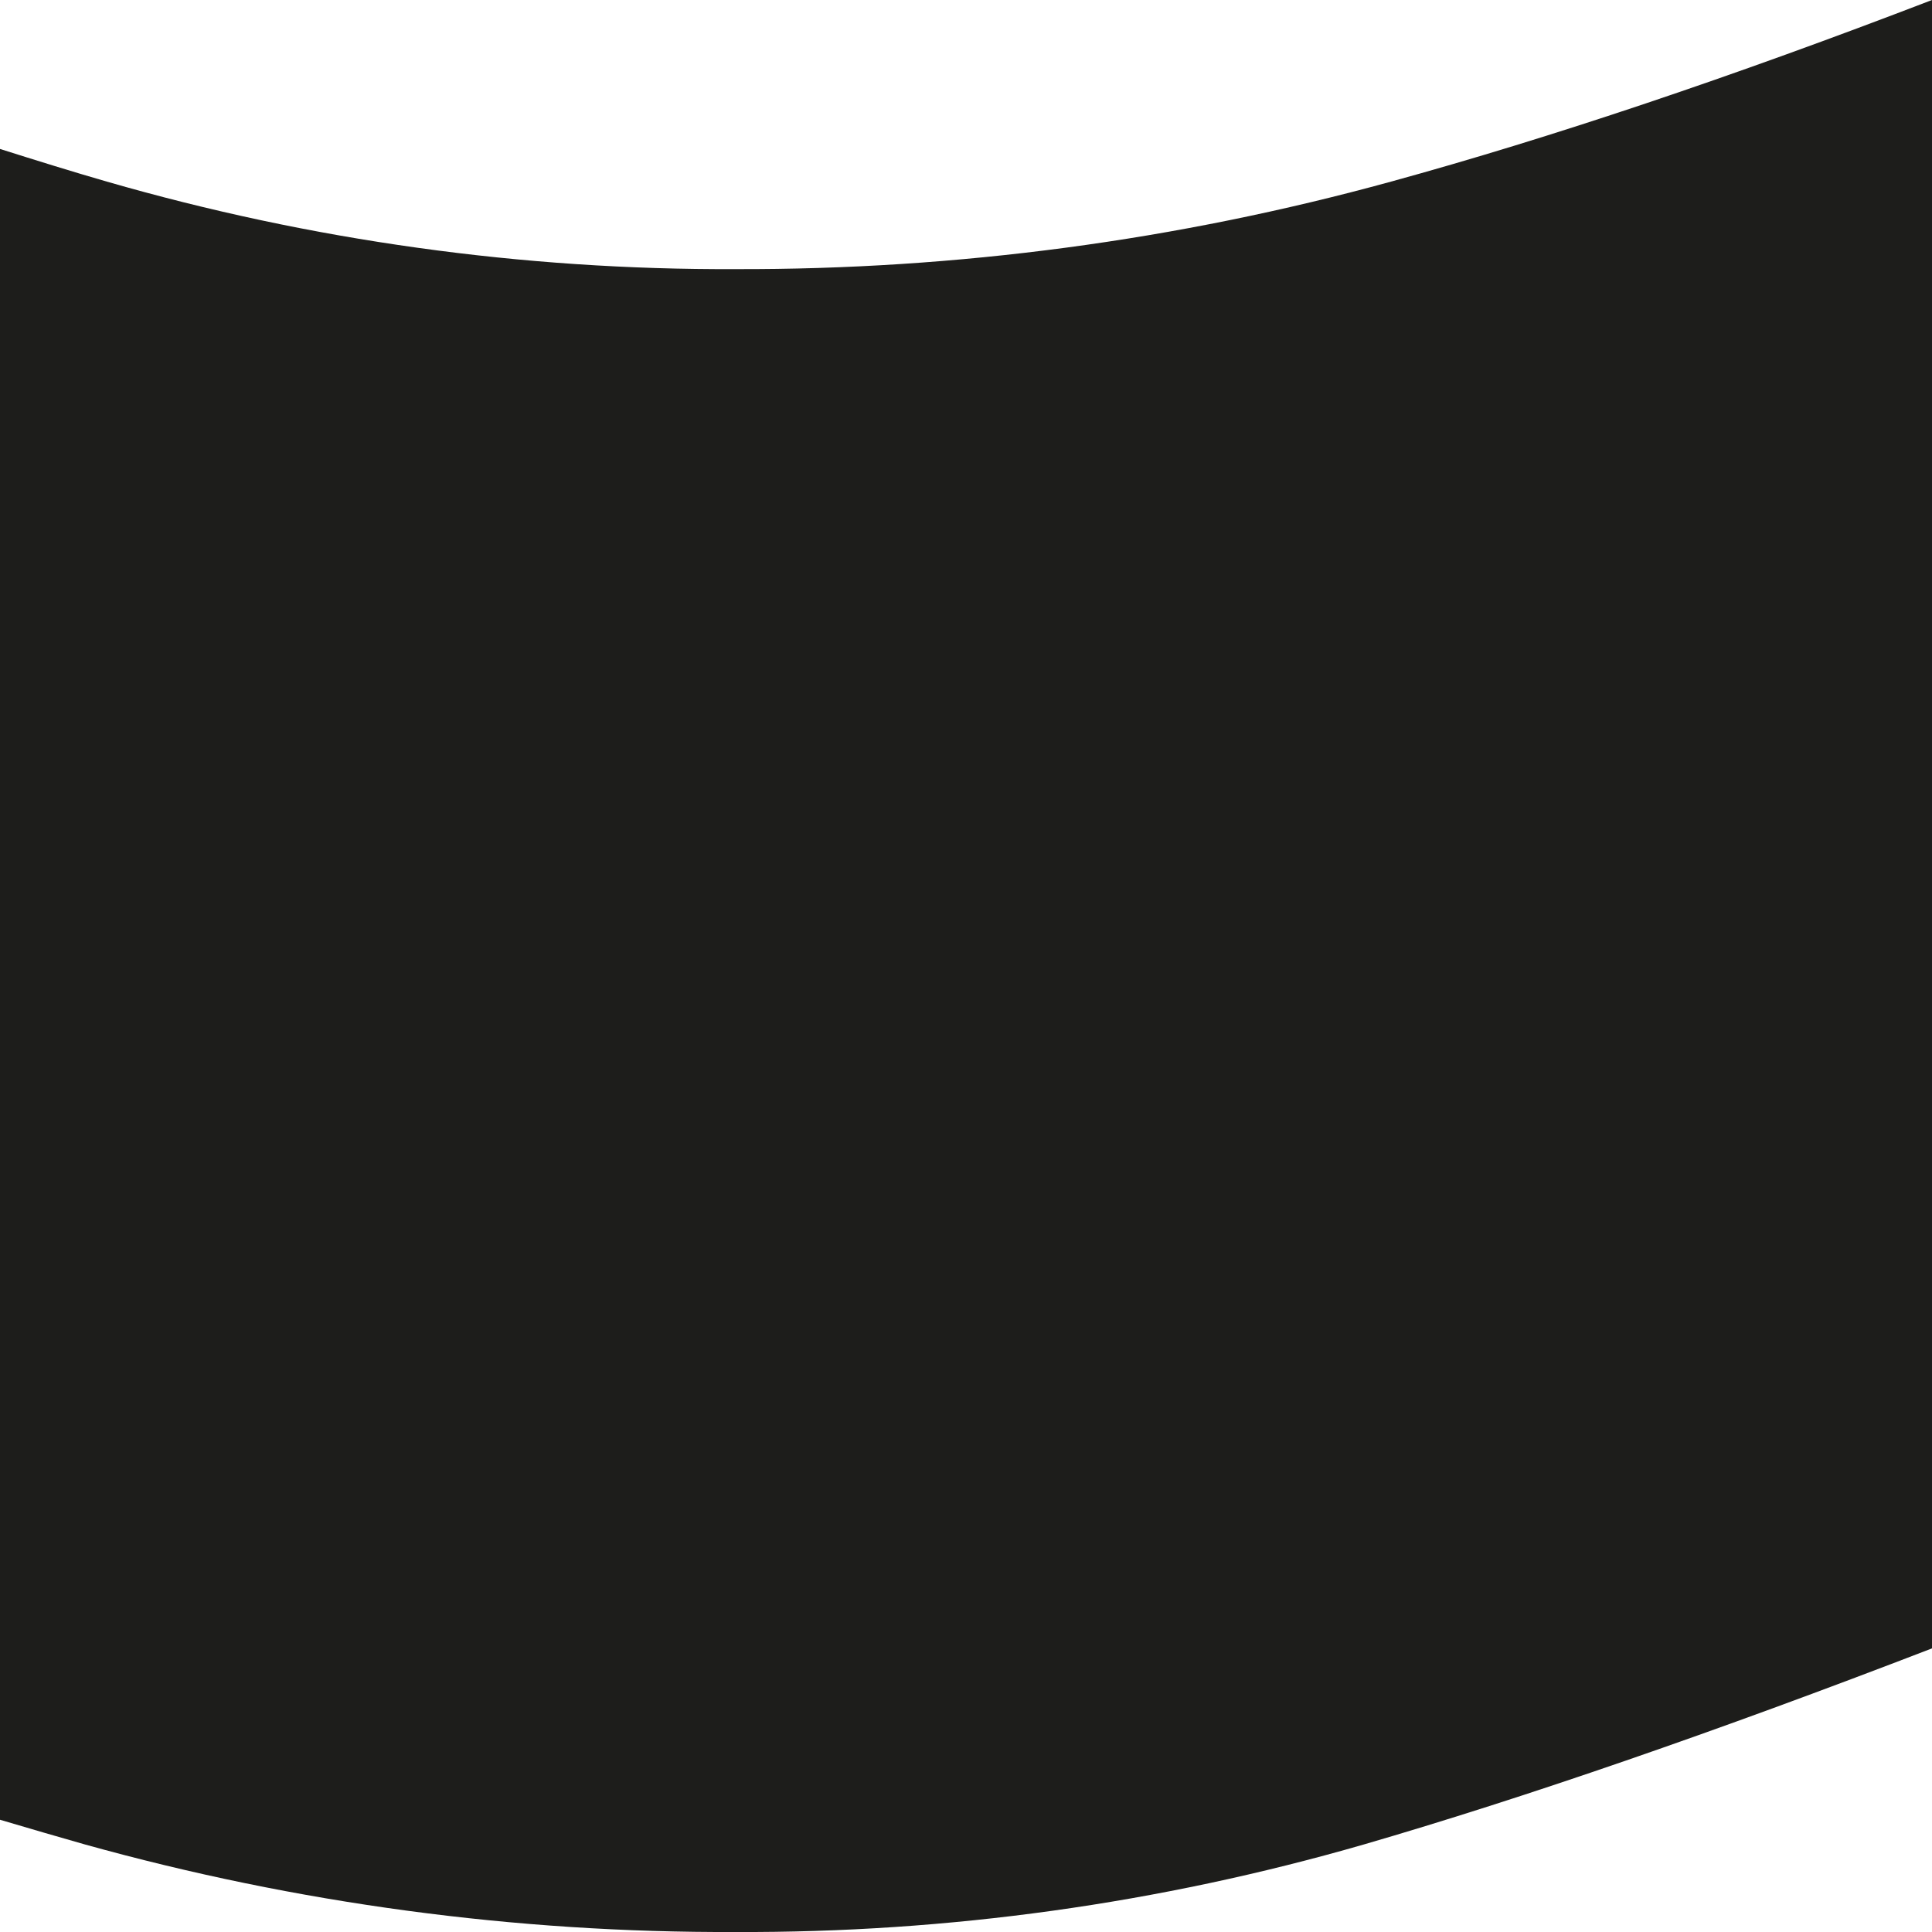
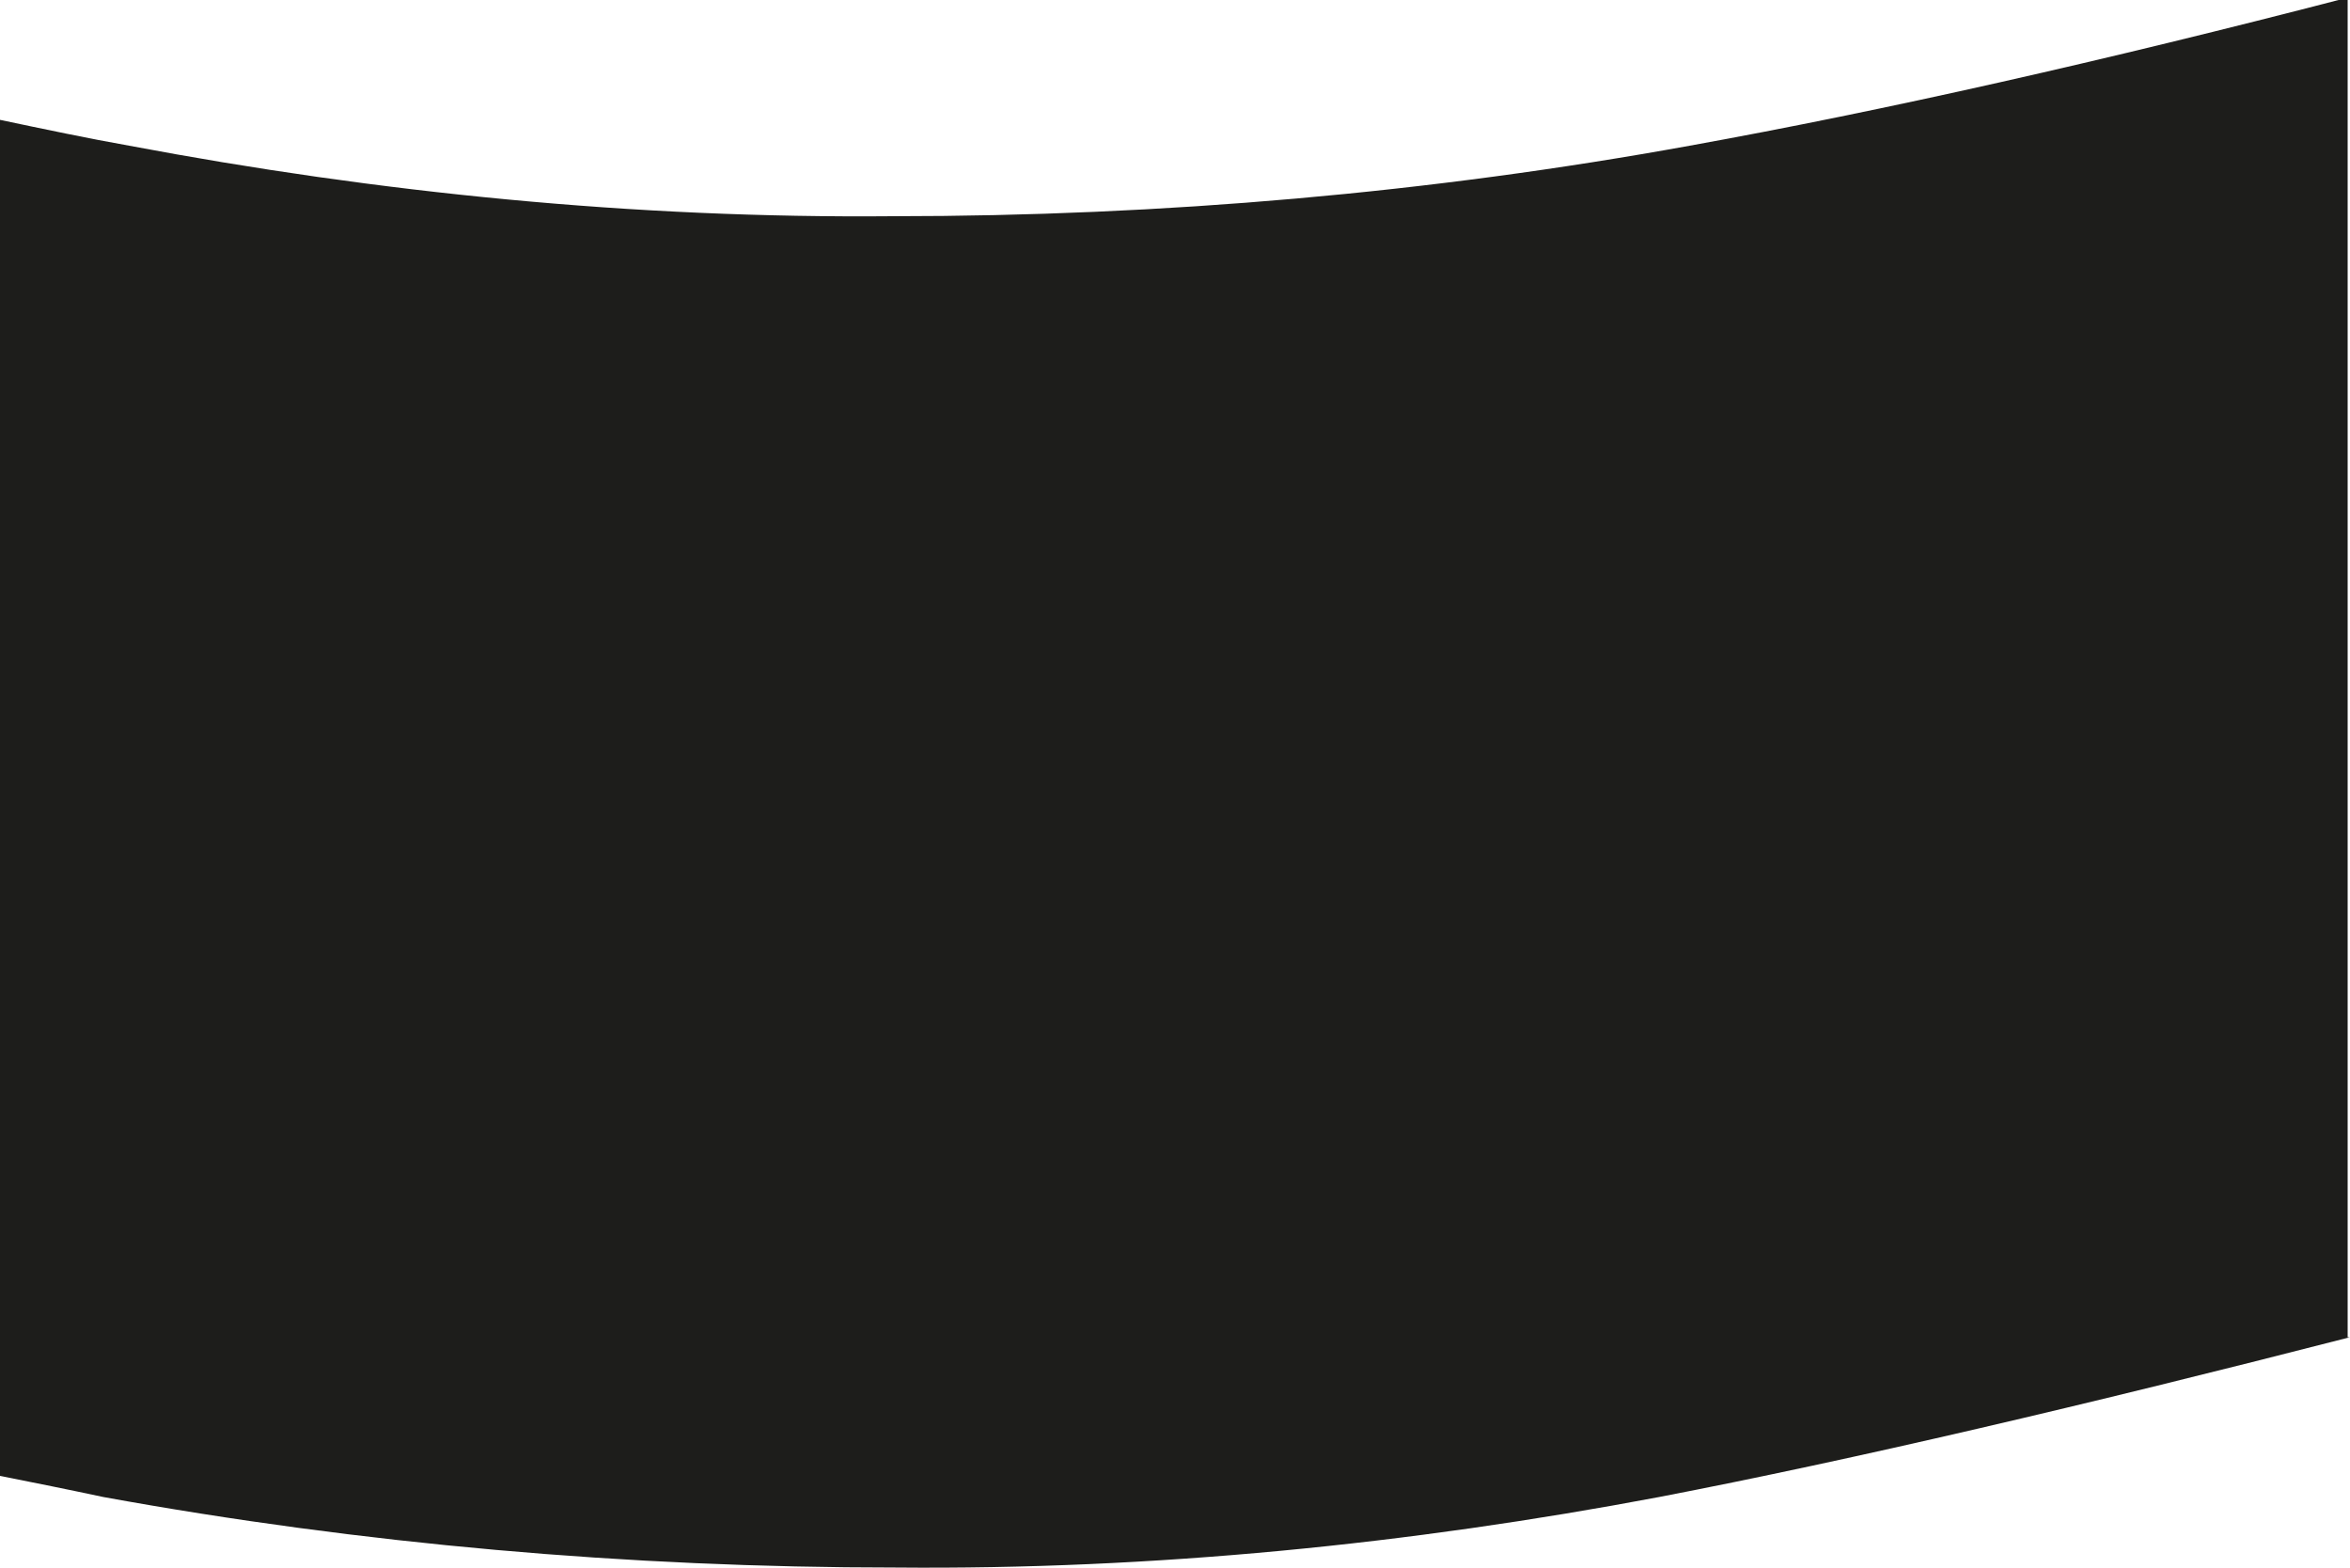
- <svg xmlns="http://www.w3.org/2000/svg" id="Layer_1" data-name="Layer 1" viewBox="0 0 100 100">
-   <defs>
-     <style>.cls-1{fill:#1d1d1b;}</style>
-   </defs>
-   <path class="cls-1" d="M100,85.32c-11.29,4.35-21.12,7.74-29.41,10.15A115.37,115.37,0,0,1,38.06,100,123.53,123.53,0,0,1,4.4,95.47C3,95.07,1.51,94.64,0,94.19V7.71c1.9.6,3.76,1.18,5.53,1.69a115.48,115.48,0,0,0,32.53,4.53A126.56,126.56,0,0,0,72,9.4Q84.39,6,100,0h0Z" />
+ <svg xmlns="http://www.w3.org/2000/svg" version="1.1" id="Layer_1" x="0px" y="0px" viewBox="0 0 100 66.7" style="enable-background:new 0 0 100 66.7;" xml:space="preserve">
+   <style type="text/css">
+ 	.st0{fill:#1D1D1B;}
+ </style>
+   <path class="st0" d="M100,56.9c-11.3,2.9-21.1,5.2-29.4,6.8c-10.6,2-21.5,3.1-32.5,3c-11.4,0-22.7-1-33.7-3C3,63.4,1.5,63.1,0,62.8  V5.1c1.9,0.4,3.8,0.8,5.5,1.1c10.6,2,21.5,3.1,32.5,3c11.5,0,22.9-1,33.9-3c8.3-1.5,17.6-3.6,28-6.3l0,0V56.9z" />
</svg>
